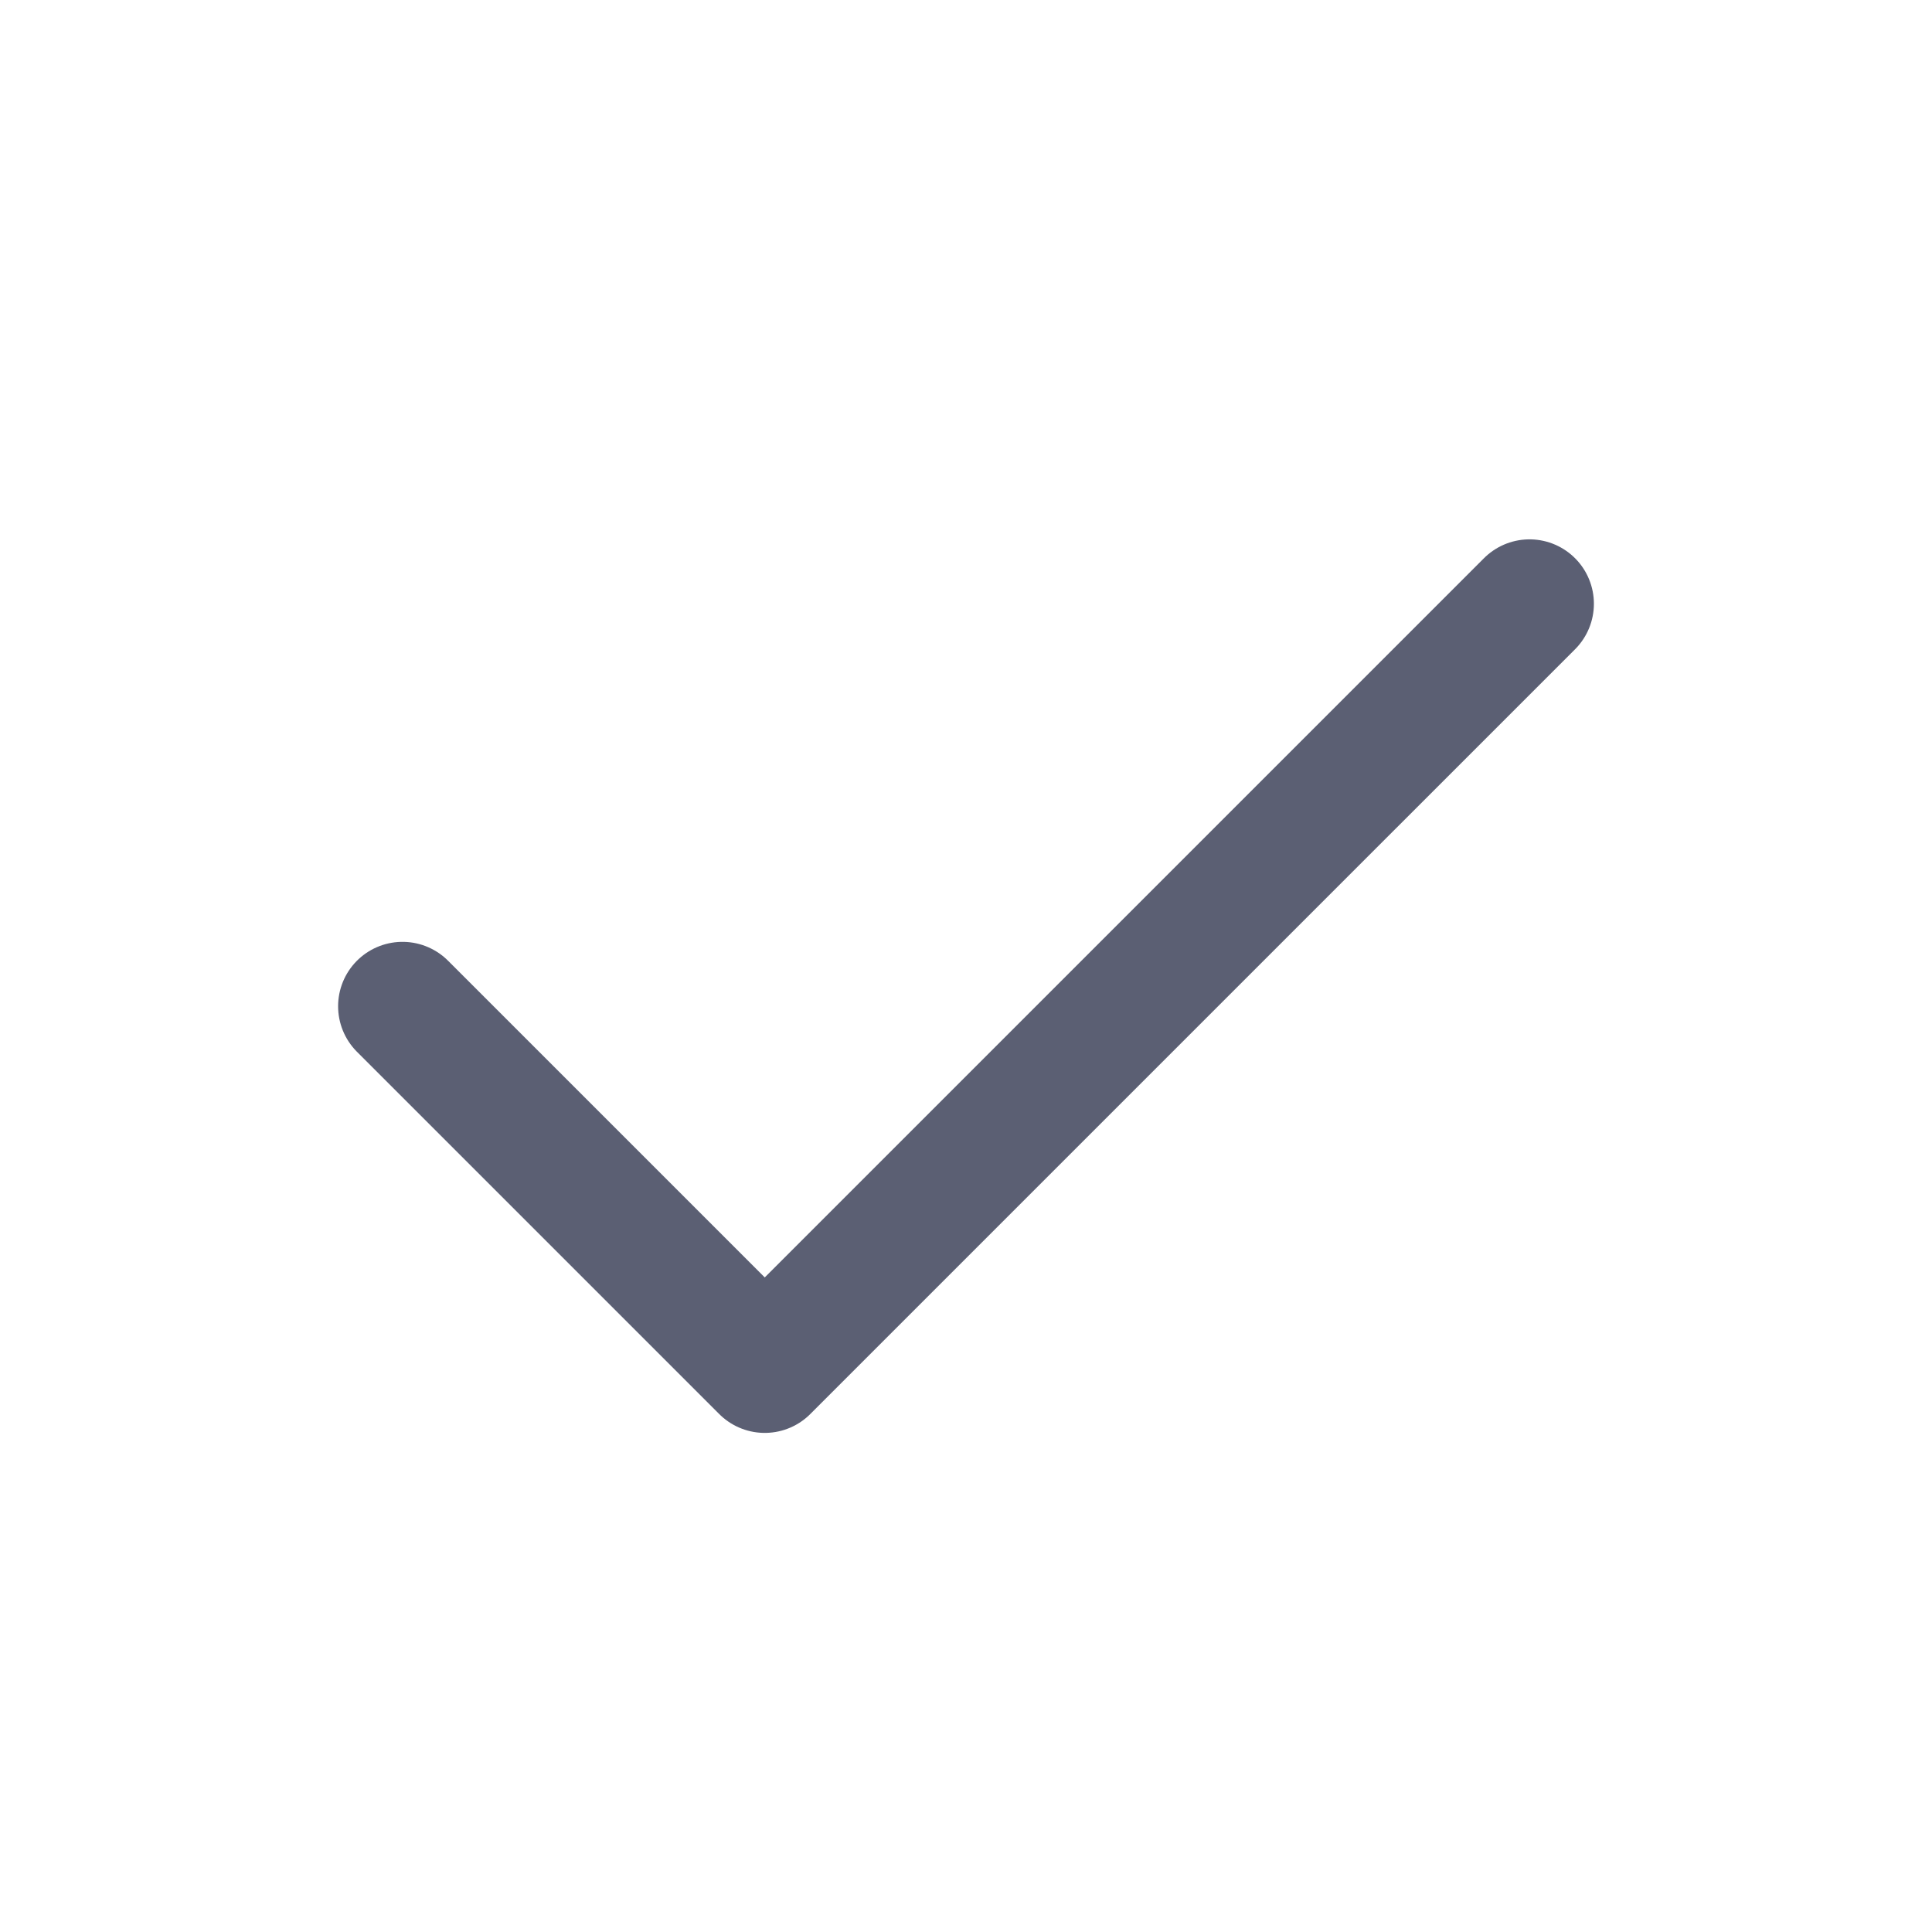
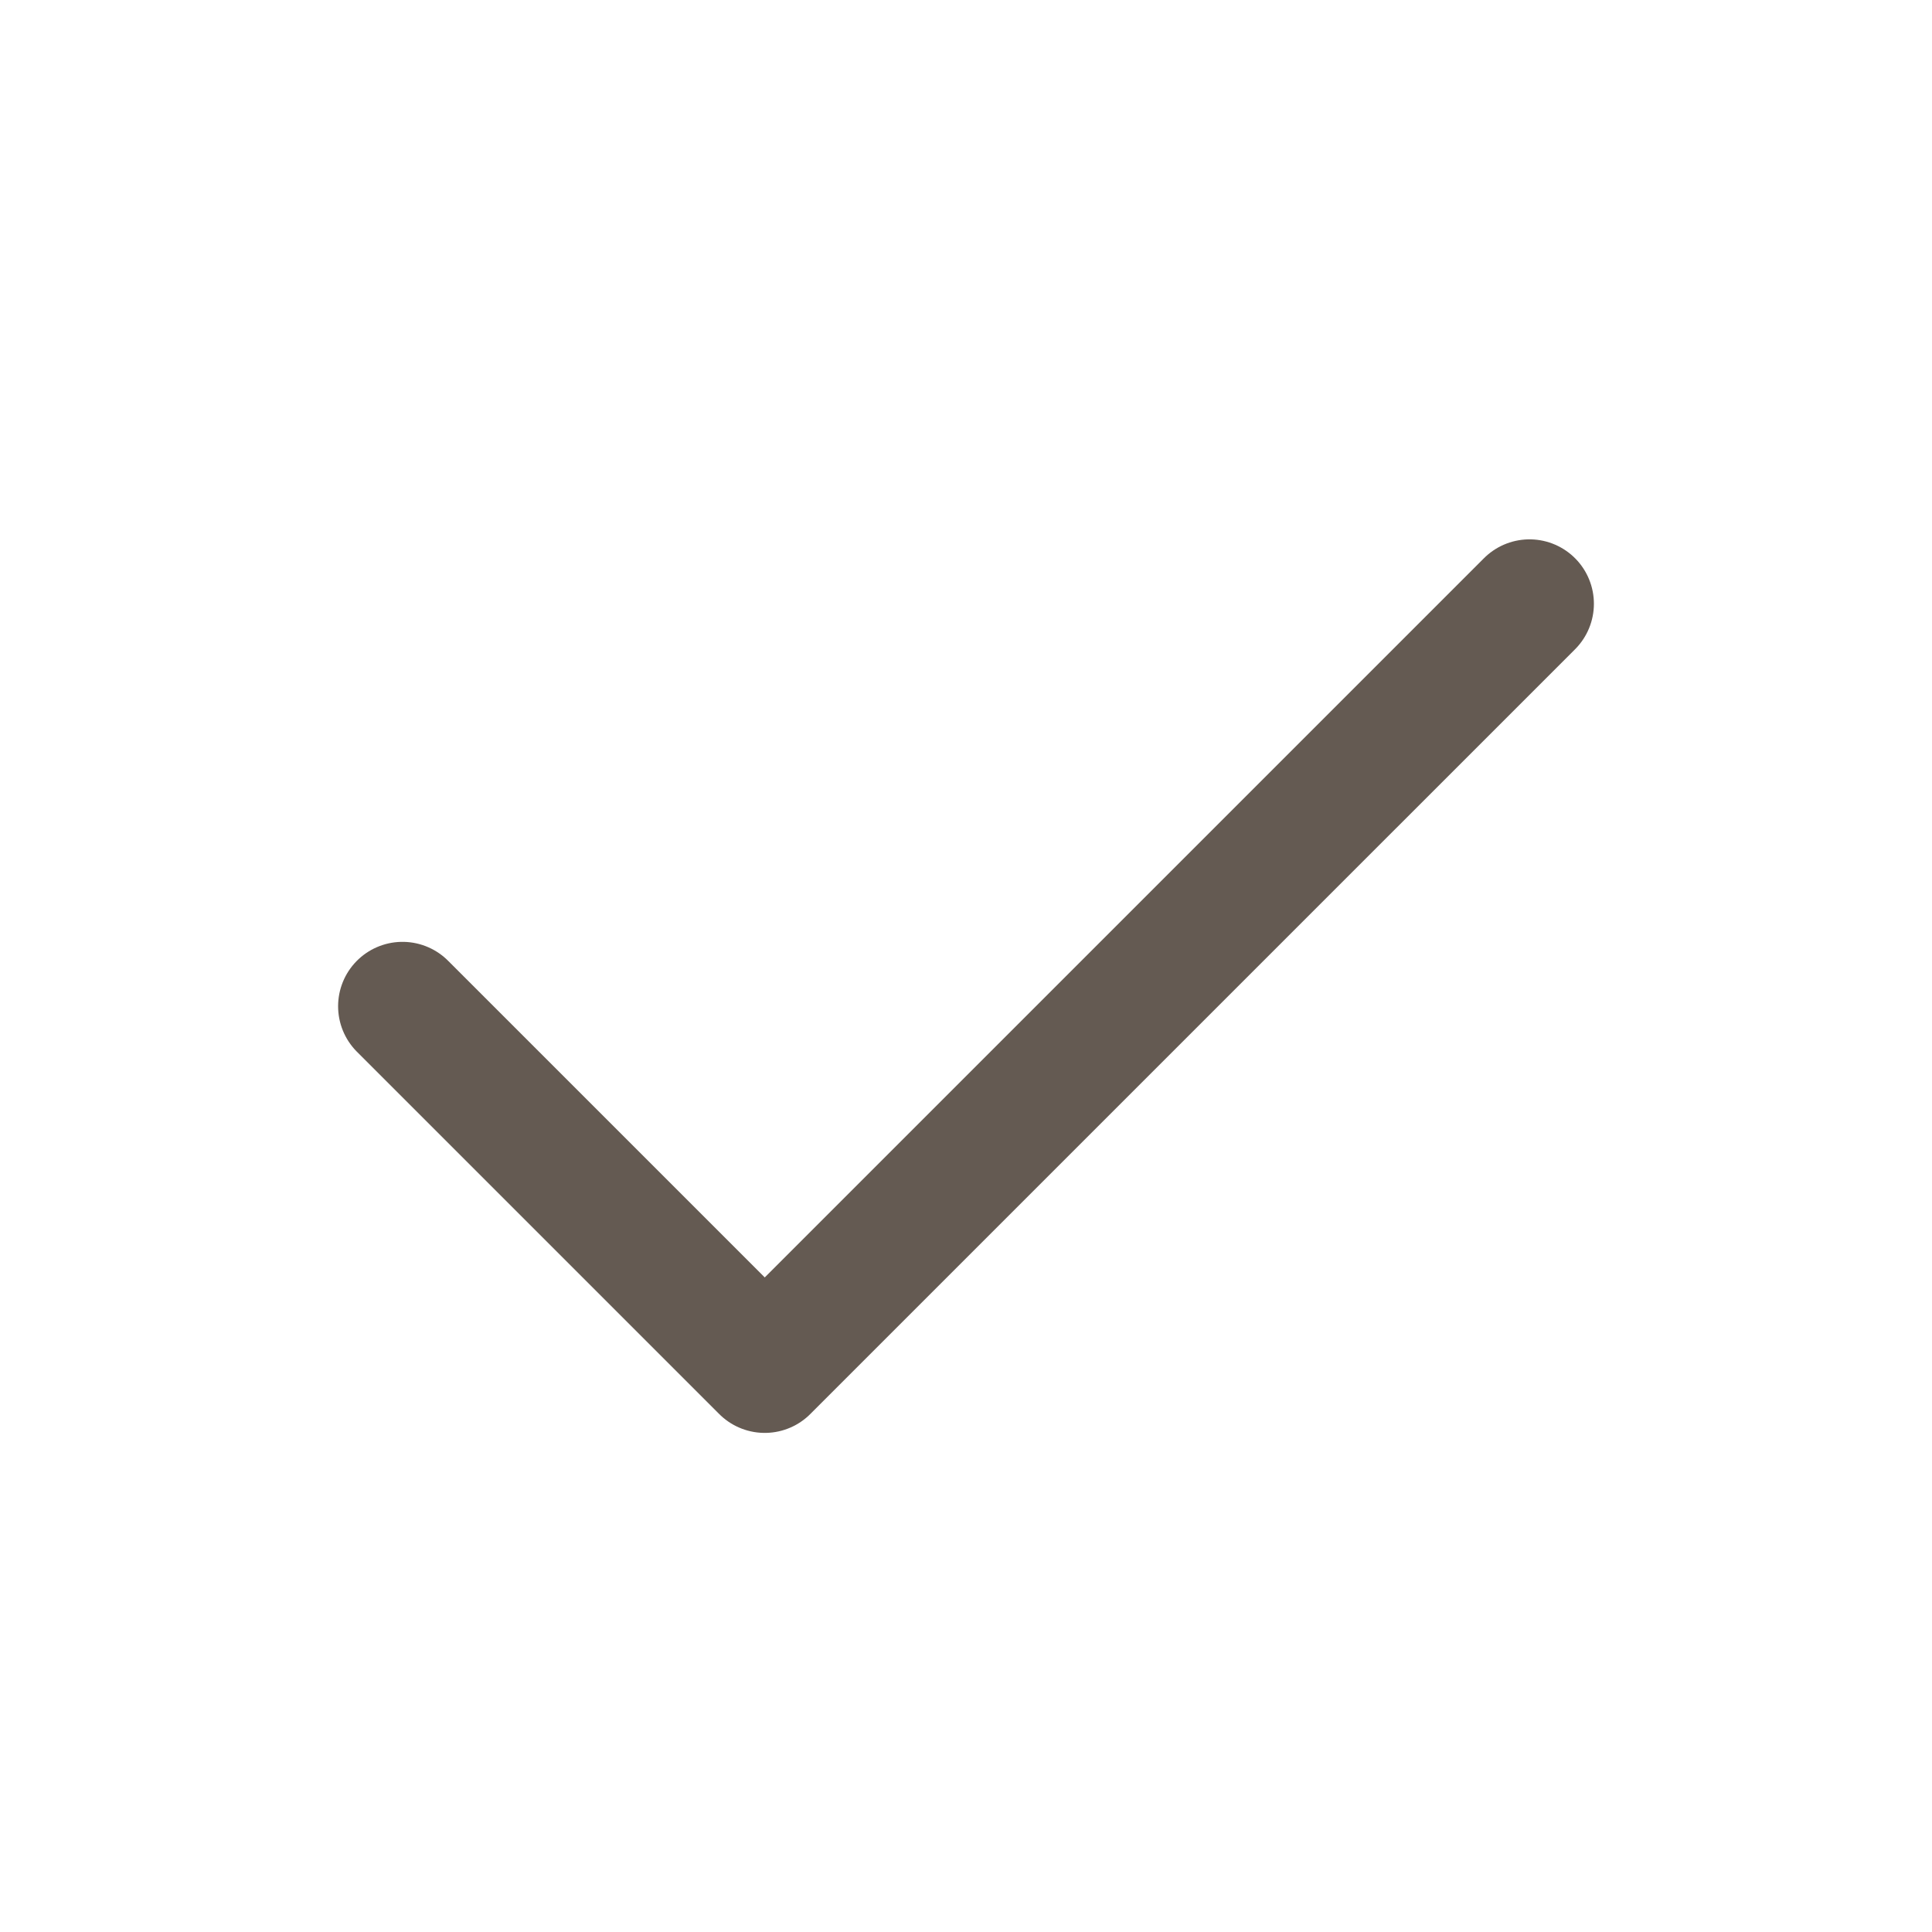
- <svg xmlns="http://www.w3.org/2000/svg" viewBox="0 0 24 24" fill="none" stroke="#5B5F73" stroke-width="1.6" stroke-linecap="round" stroke-linejoin="round">
+ <svg xmlns="http://www.w3.org/2000/svg" viewBox="0 0 24 24" fill="none" stroke="#645A52" stroke-width="1.6" stroke-linecap="round" stroke-linejoin="round">
  <path d="m5 12.5 4.5 4.5L19 7.5" />
</svg>
